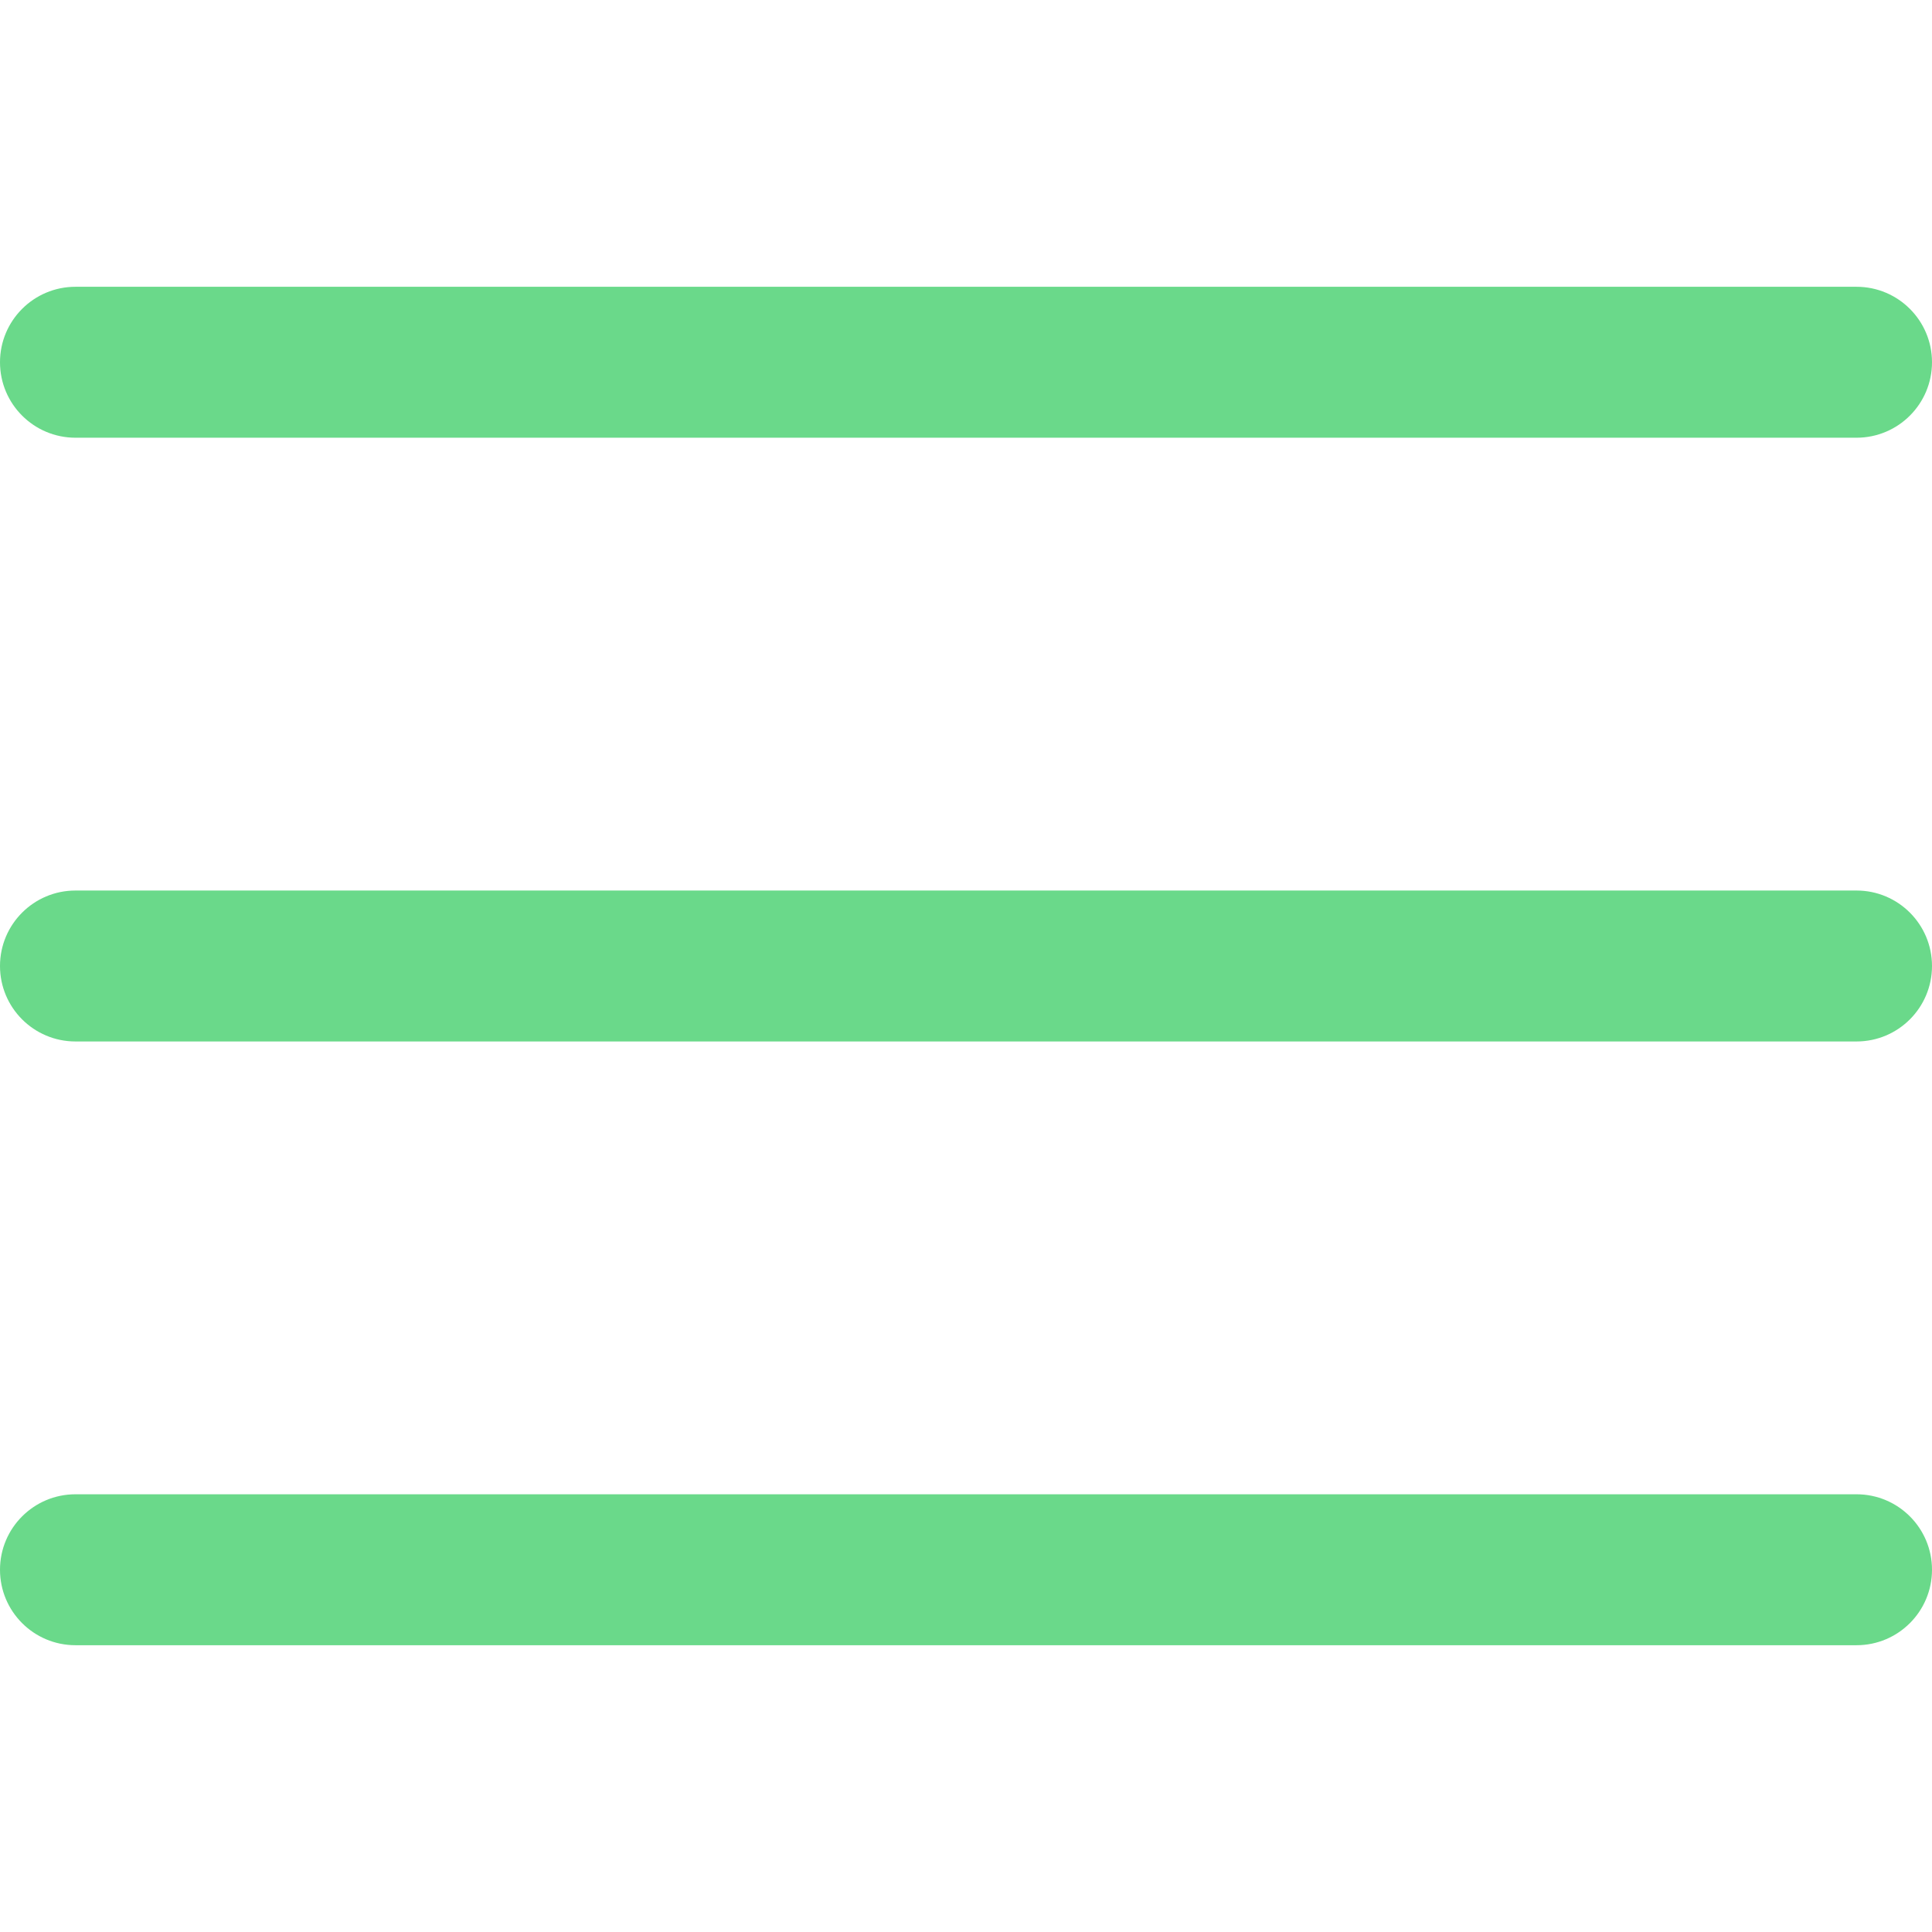
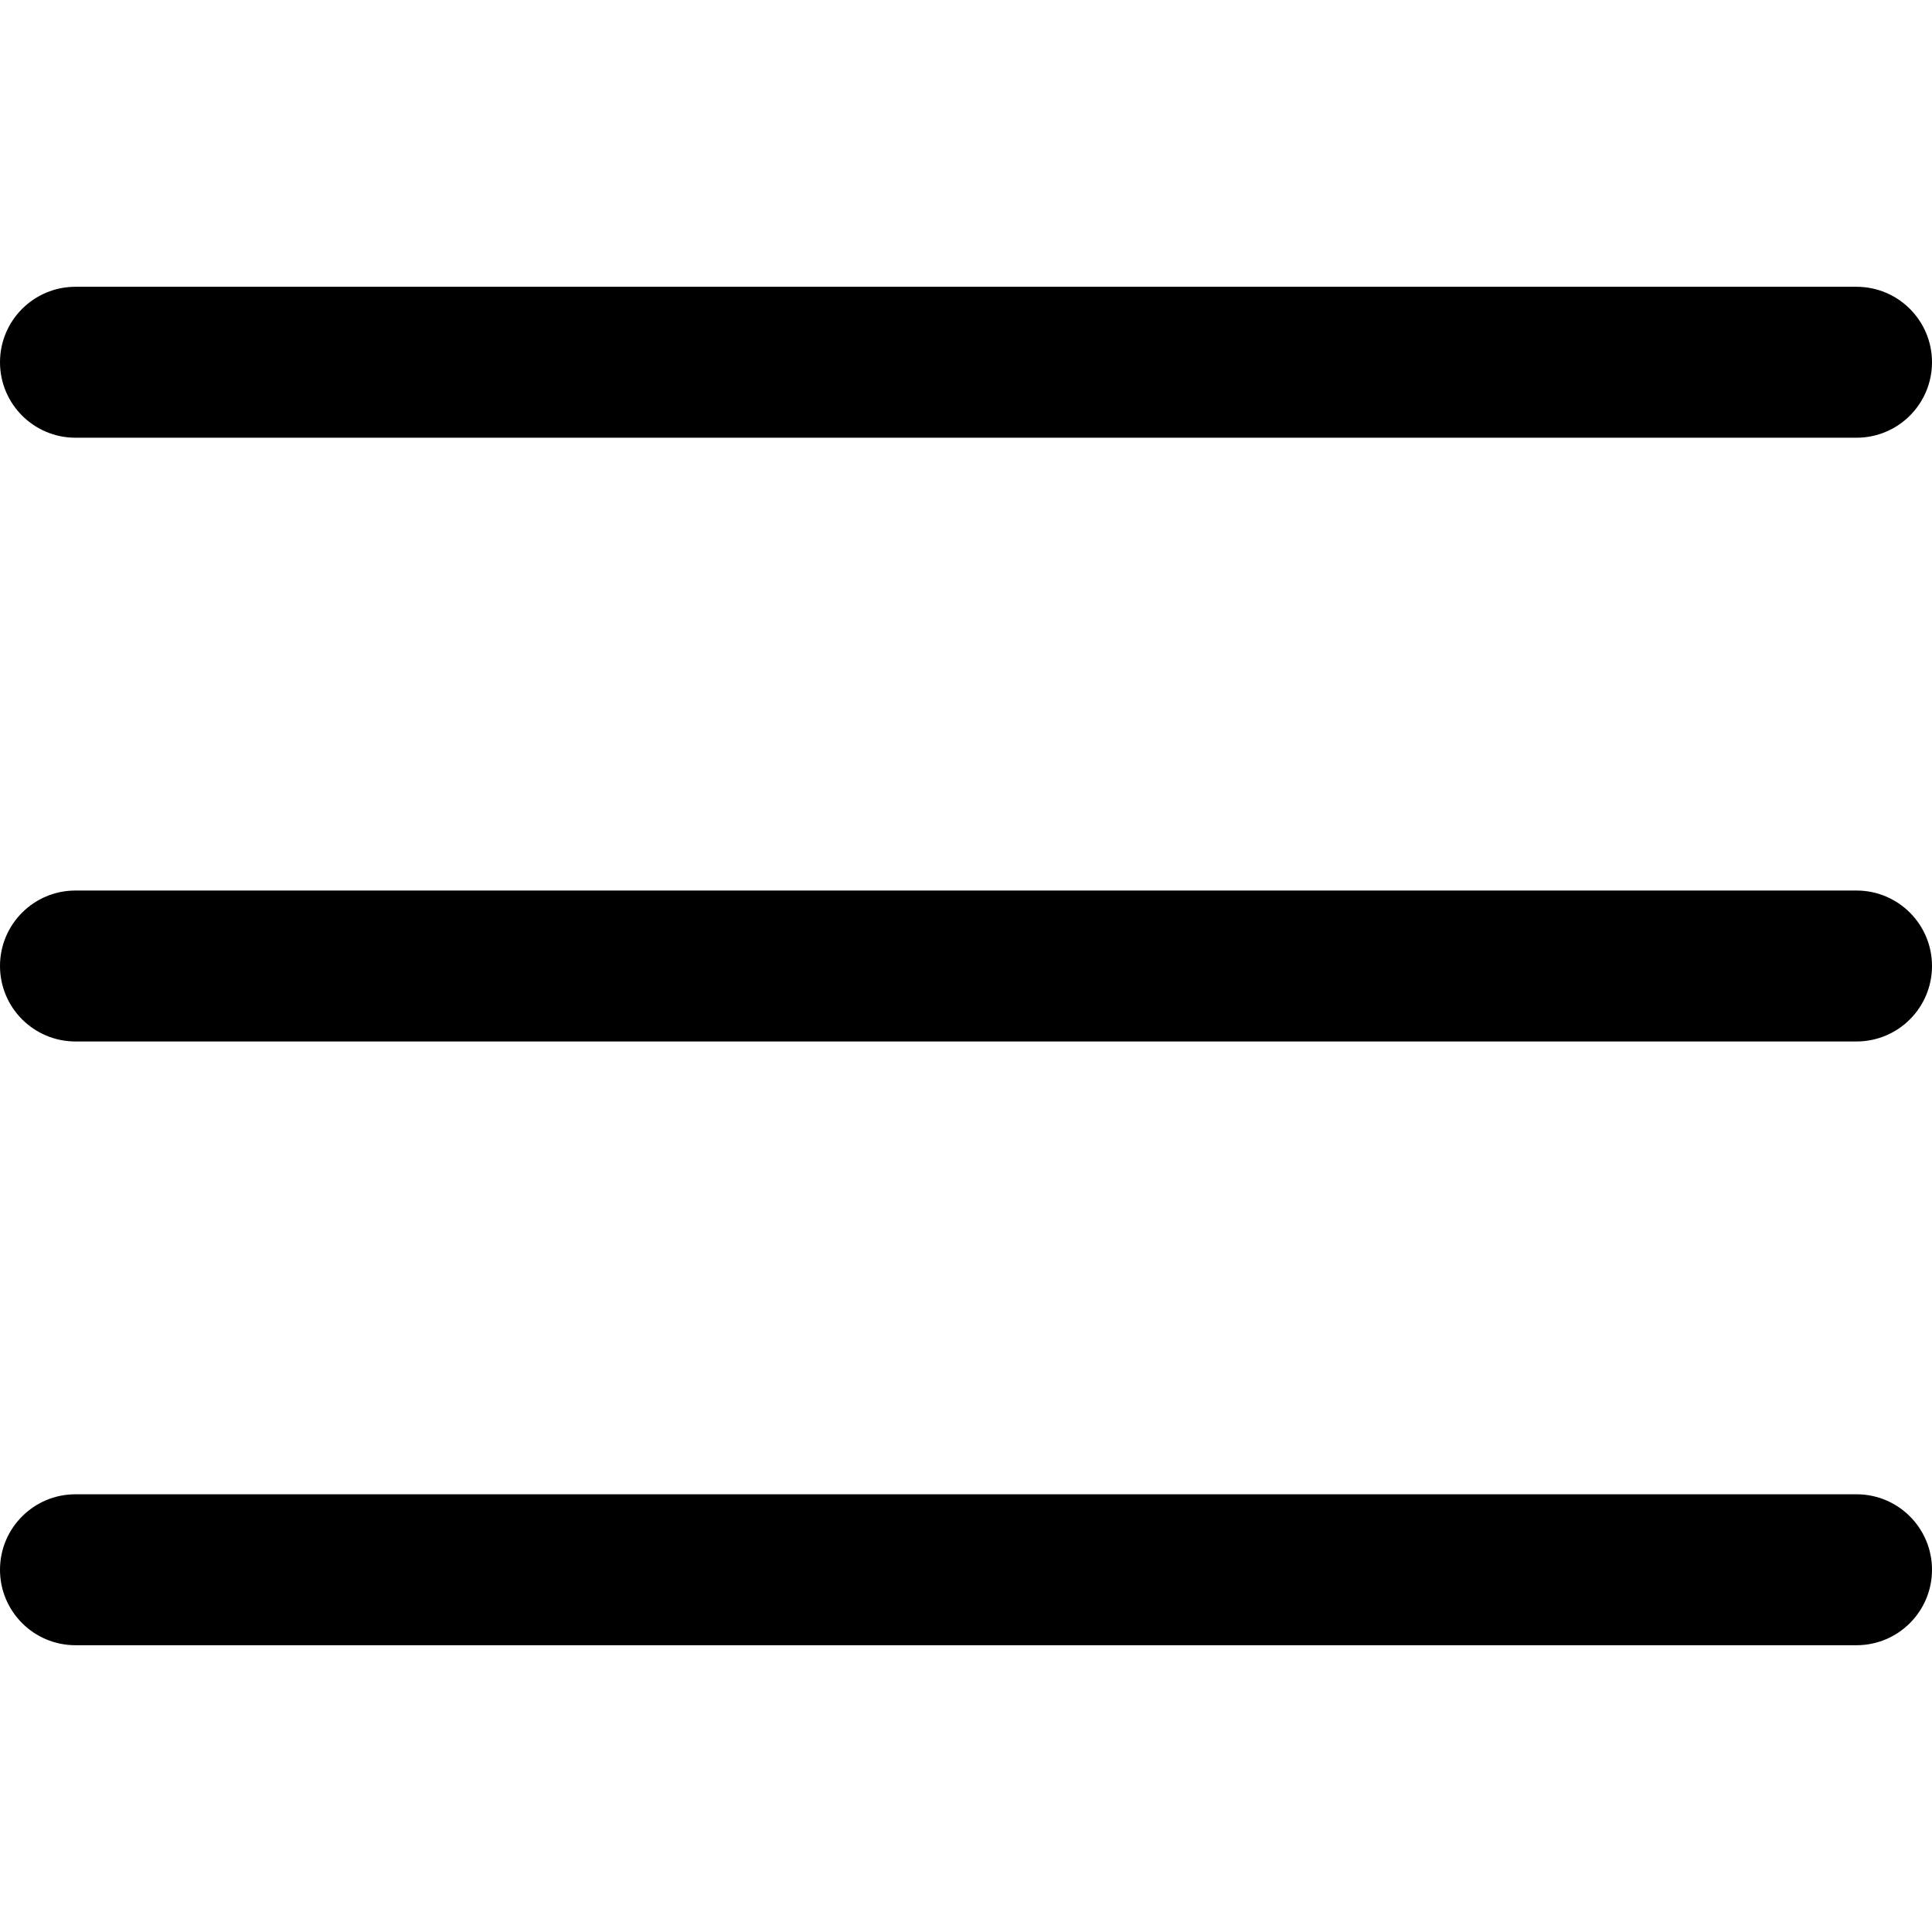
<svg xmlns="http://www.w3.org/2000/svg" version="1.1" id="Capa_1" x="0px" y="0px" viewBox="0 0 512 512" style="enable-background:new 0 0 512 512;" xml:space="preserve" width="512px" height="512px" class="">
  <g>
    <g>
      <g>
-         <path d="M492,236H20c-11.046,0-20,8.954-20,20c0,11.046,8.954,20,20,20h472c11.046,0,20-8.954,20-20S503.046,236,492,236z" data-original="#000000" class="active-path" data-old_color="#000000" fill="#6AD98A" />
+         <path d="M492,236H20c-11.046,0-20,8.954-20,20c0,11.046,8.954,20,20,20h472c11.046,0,20-8.954,20-20S503.046,236,492,236z" data-original="#000000" class="active-path" data-old_color="#000000" fill="#000000" />
      </g>
    </g>
    <g>
      <g>
-         <path d="M492,76H20C8.954,76,0,84.954,0,96s8.954,20,20,20h472c11.046,0,20-8.954,20-20S503.046,76,492,76z" data-original="#000000" class="active-path" data-old_color="#000000" fill="#6AD98A" />
+         <path d="M492,76H20C8.954,76,0,84.954,0,96s8.954,20,20,20h472c11.046,0,20-8.954,20-20S503.046,76,492,76z" data-original="#000000" class="active-path" data-old_color="#000000" fill="#000000" />
      </g>
    </g>
    <g>
      <g>
-         <path d="M492,396H20c-11.046,0-20,8.954-20,20c0,11.046,8.954,20,20,20h472c11.046,0,20-8.954,20-20    C512,404.954,503.046,396,492,396z" data-original="#000000" class="active-path" data-old_color="#000000" fill="#6AD98A" />
+         <path d="M492,396H20c-11.046,0-20,8.954-20,20c0,11.046,8.954,20,20,20h472c11.046,0,20-8.954,20-20    C512,404.954,503.046,396,492,396z" data-original="#000000" class="active-path" data-old_color="#000000" fill="#000000" />
      </g>
    </g>
  </g>
</svg>
